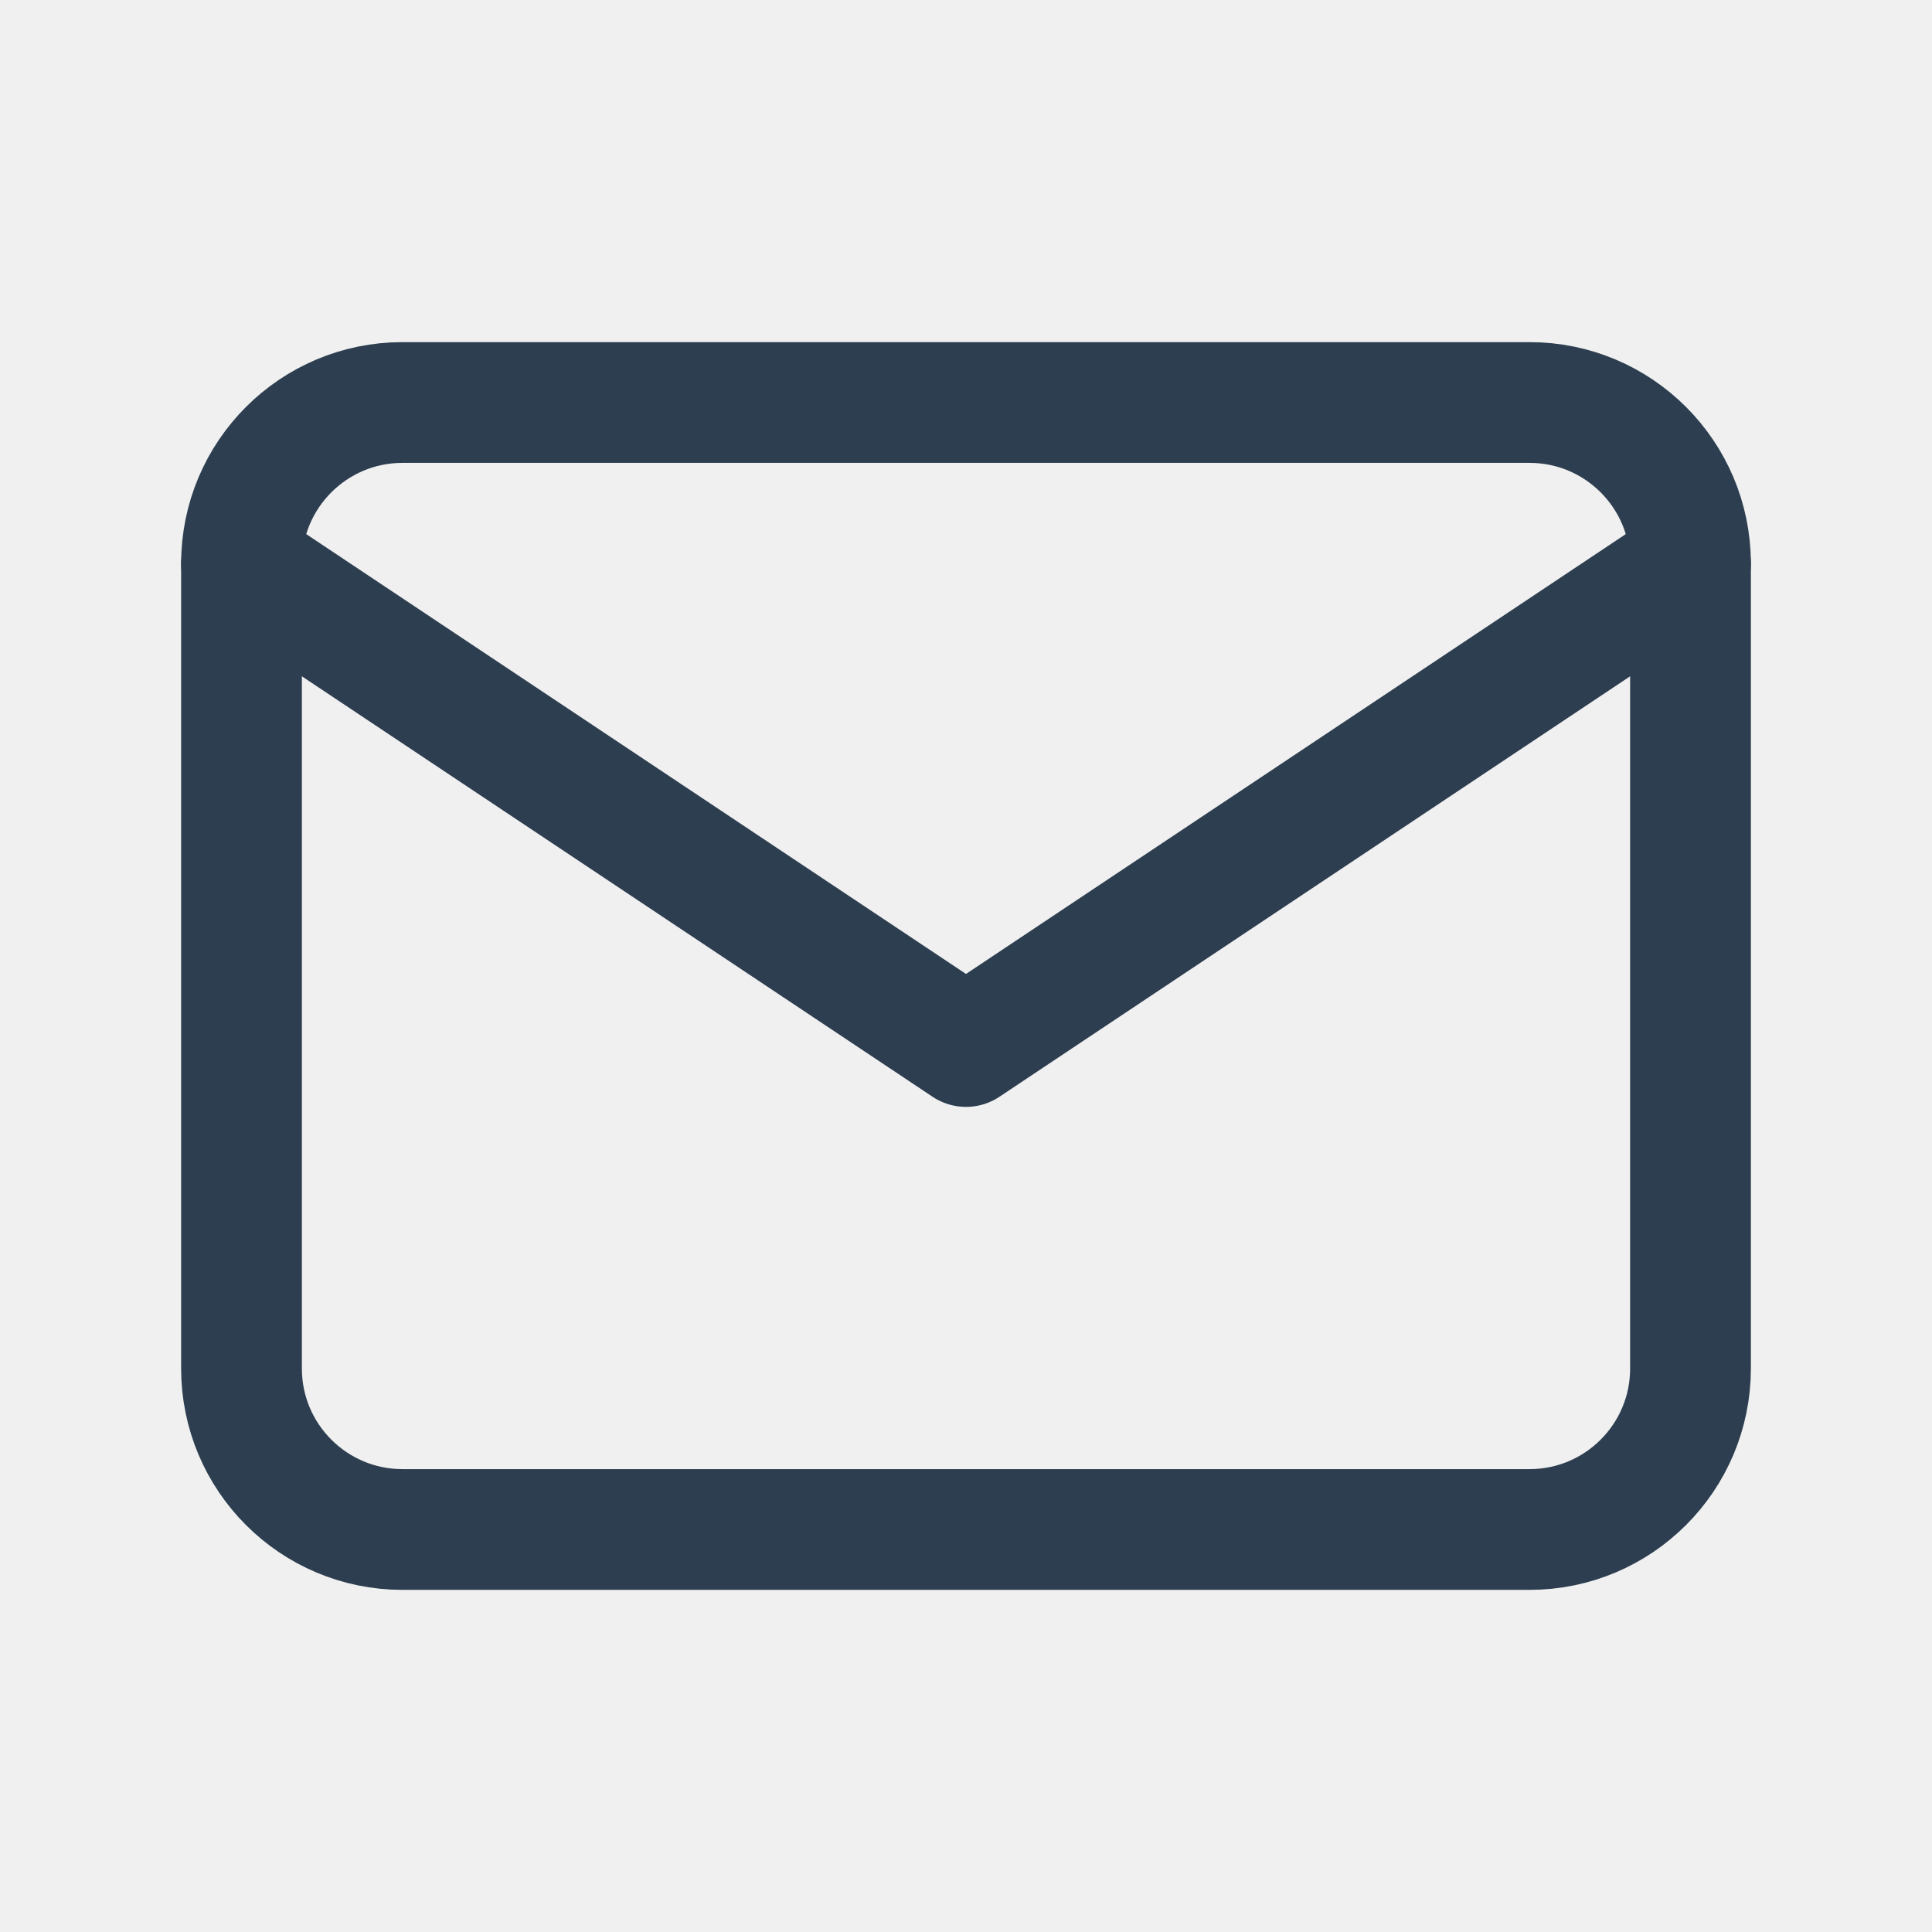
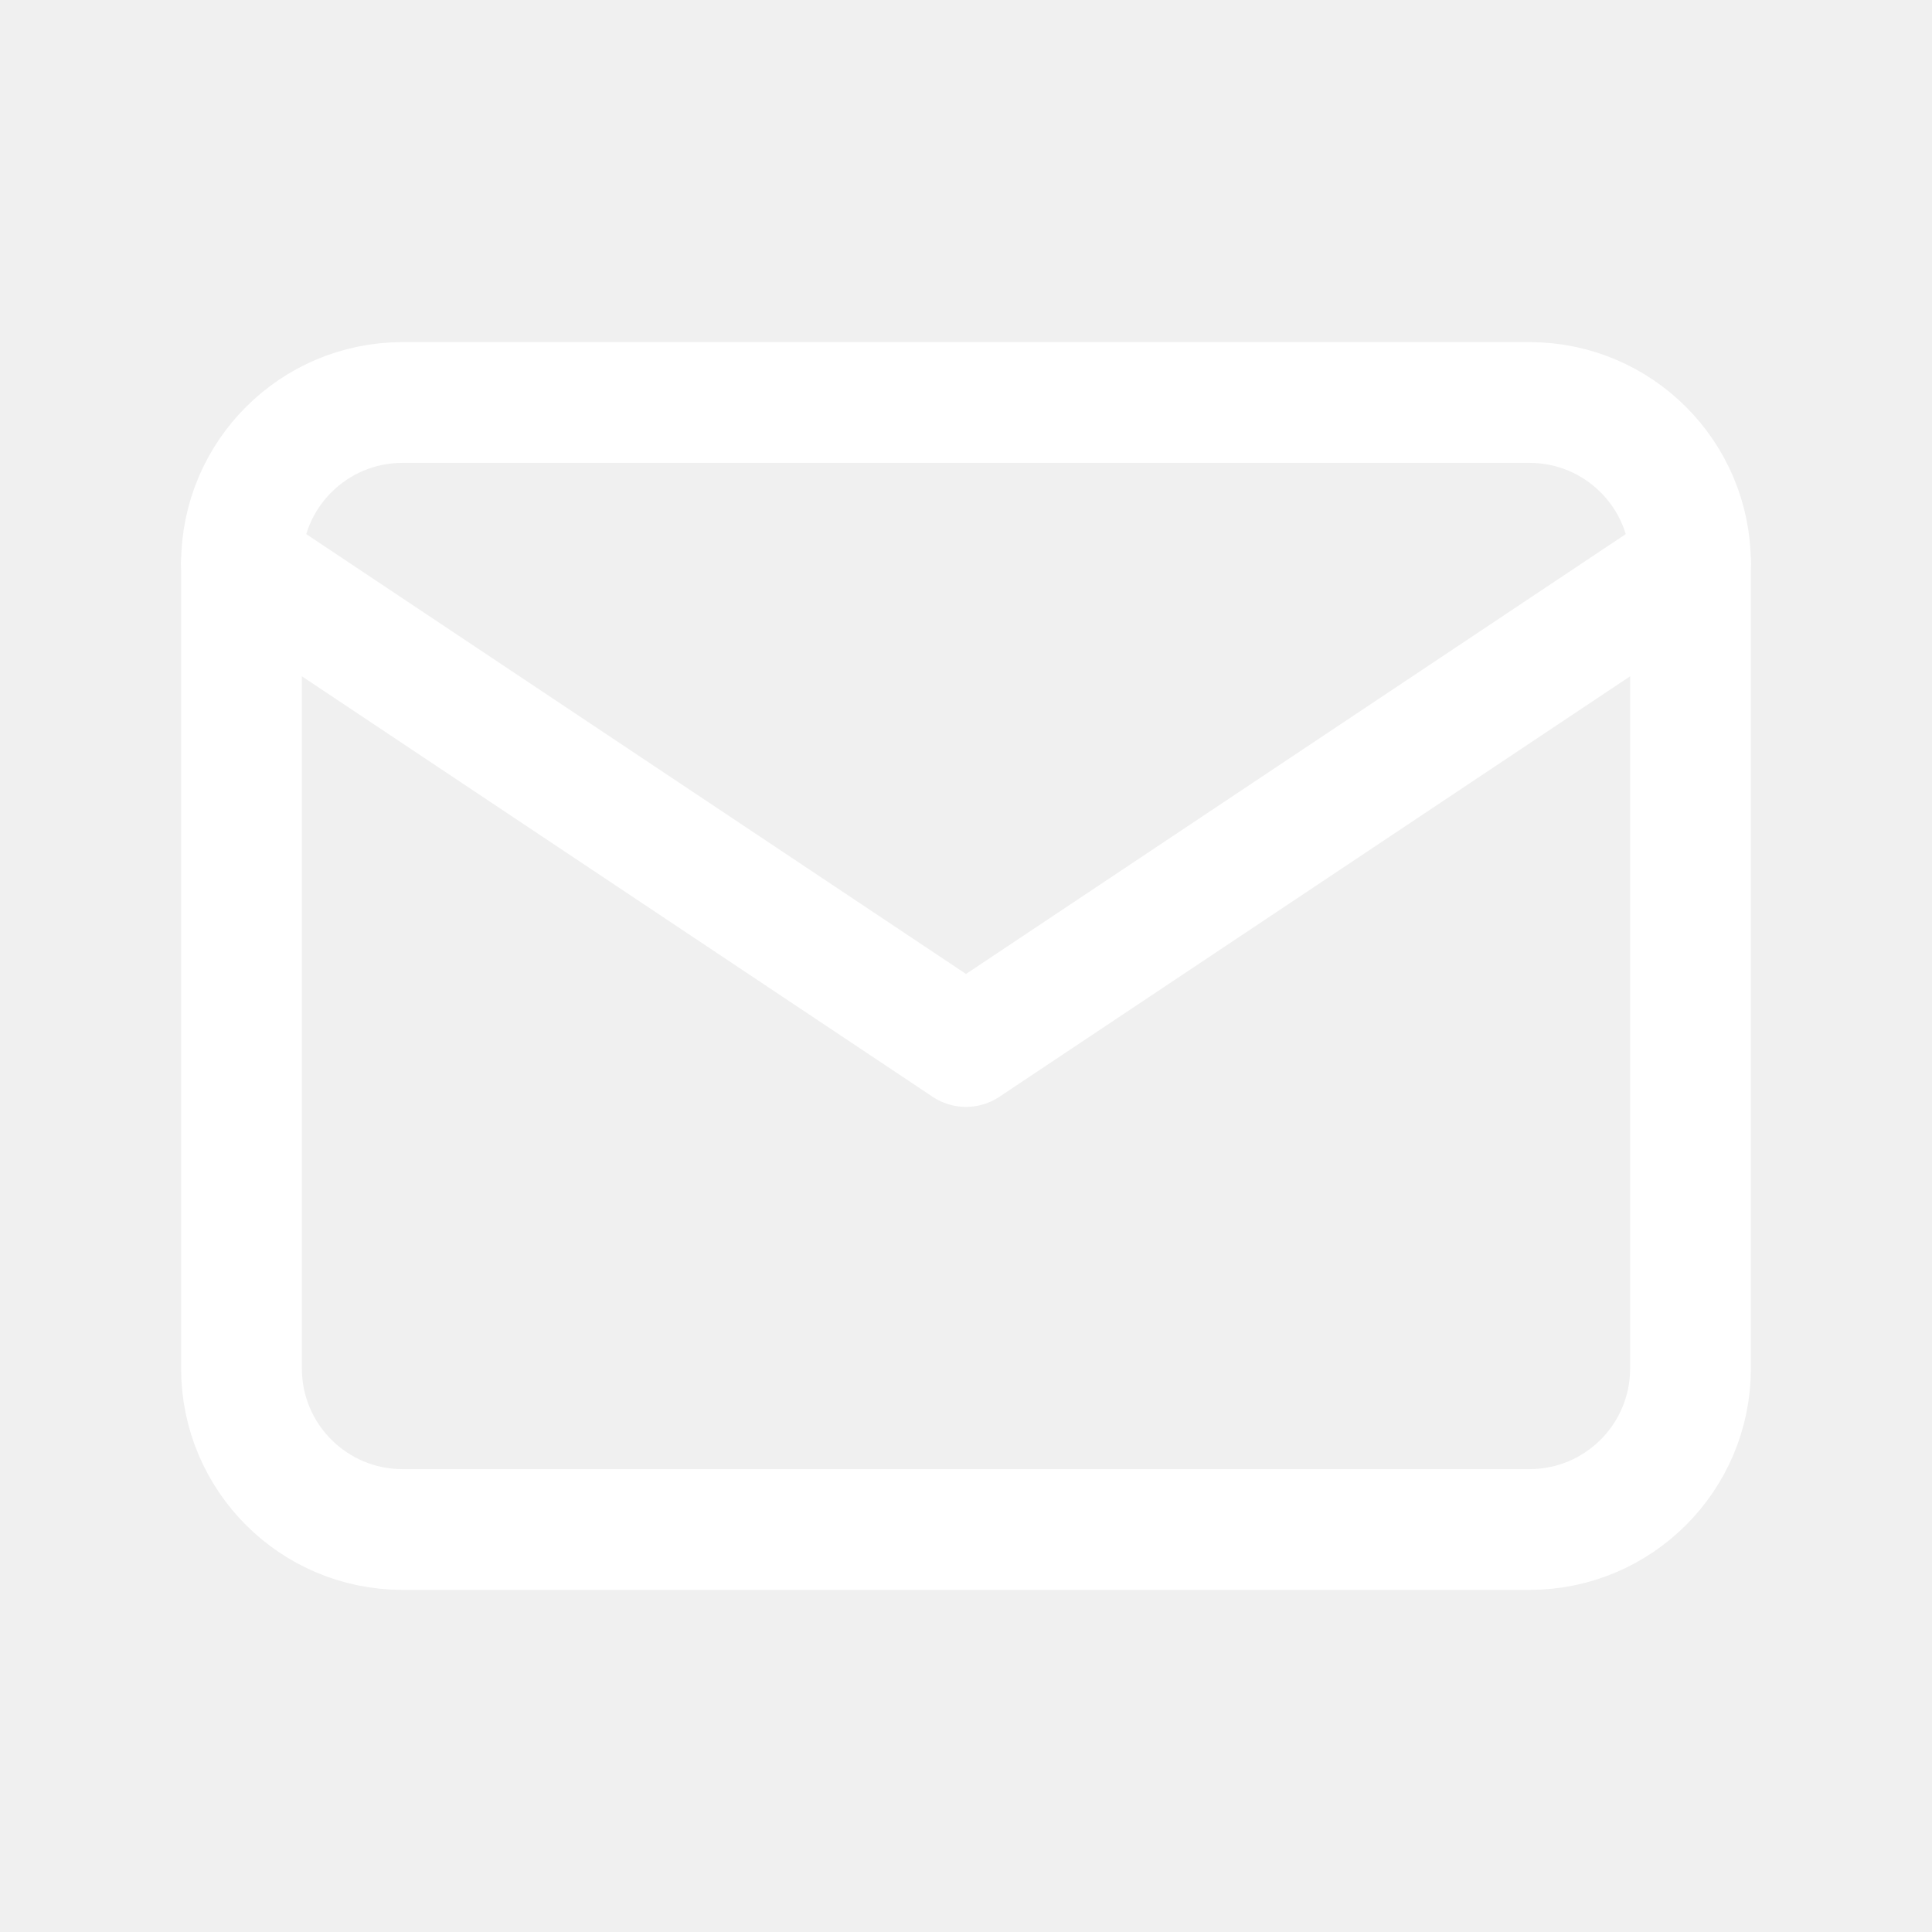
- <svg xmlns="http://www.w3.org/2000/svg" class="icon icon-tabler icon-tabler-mail" width="44" height="44" viewBox="0 0 24 24" stroke-width="1.5" stroke="#2c3e50" fill="none" stroke-linecap="round" stroke-linejoin="round">
+ <svg xmlns="http://www.w3.org/2000/svg" class="icon icon-tabler icon-tabler-mail" width="44" height="44" viewBox="0 0 24 24" stroke-width="1.5" stroke="#ffffff" fill="none" stroke-linecap="round" stroke-linejoin="round">
  <path stroke="none" d="M0 0h24v24H0z" fill="none" />
  <path d="M3 7a2 2 0 0 1 2 -2h14a2 2 0 0 1 2 2v10a2 2 0 0 1 -2 2h-14a2 2 0 0 1 -2 -2v-10z" />
  <path d="M3 7l9 6l9 -6" />
</svg>
